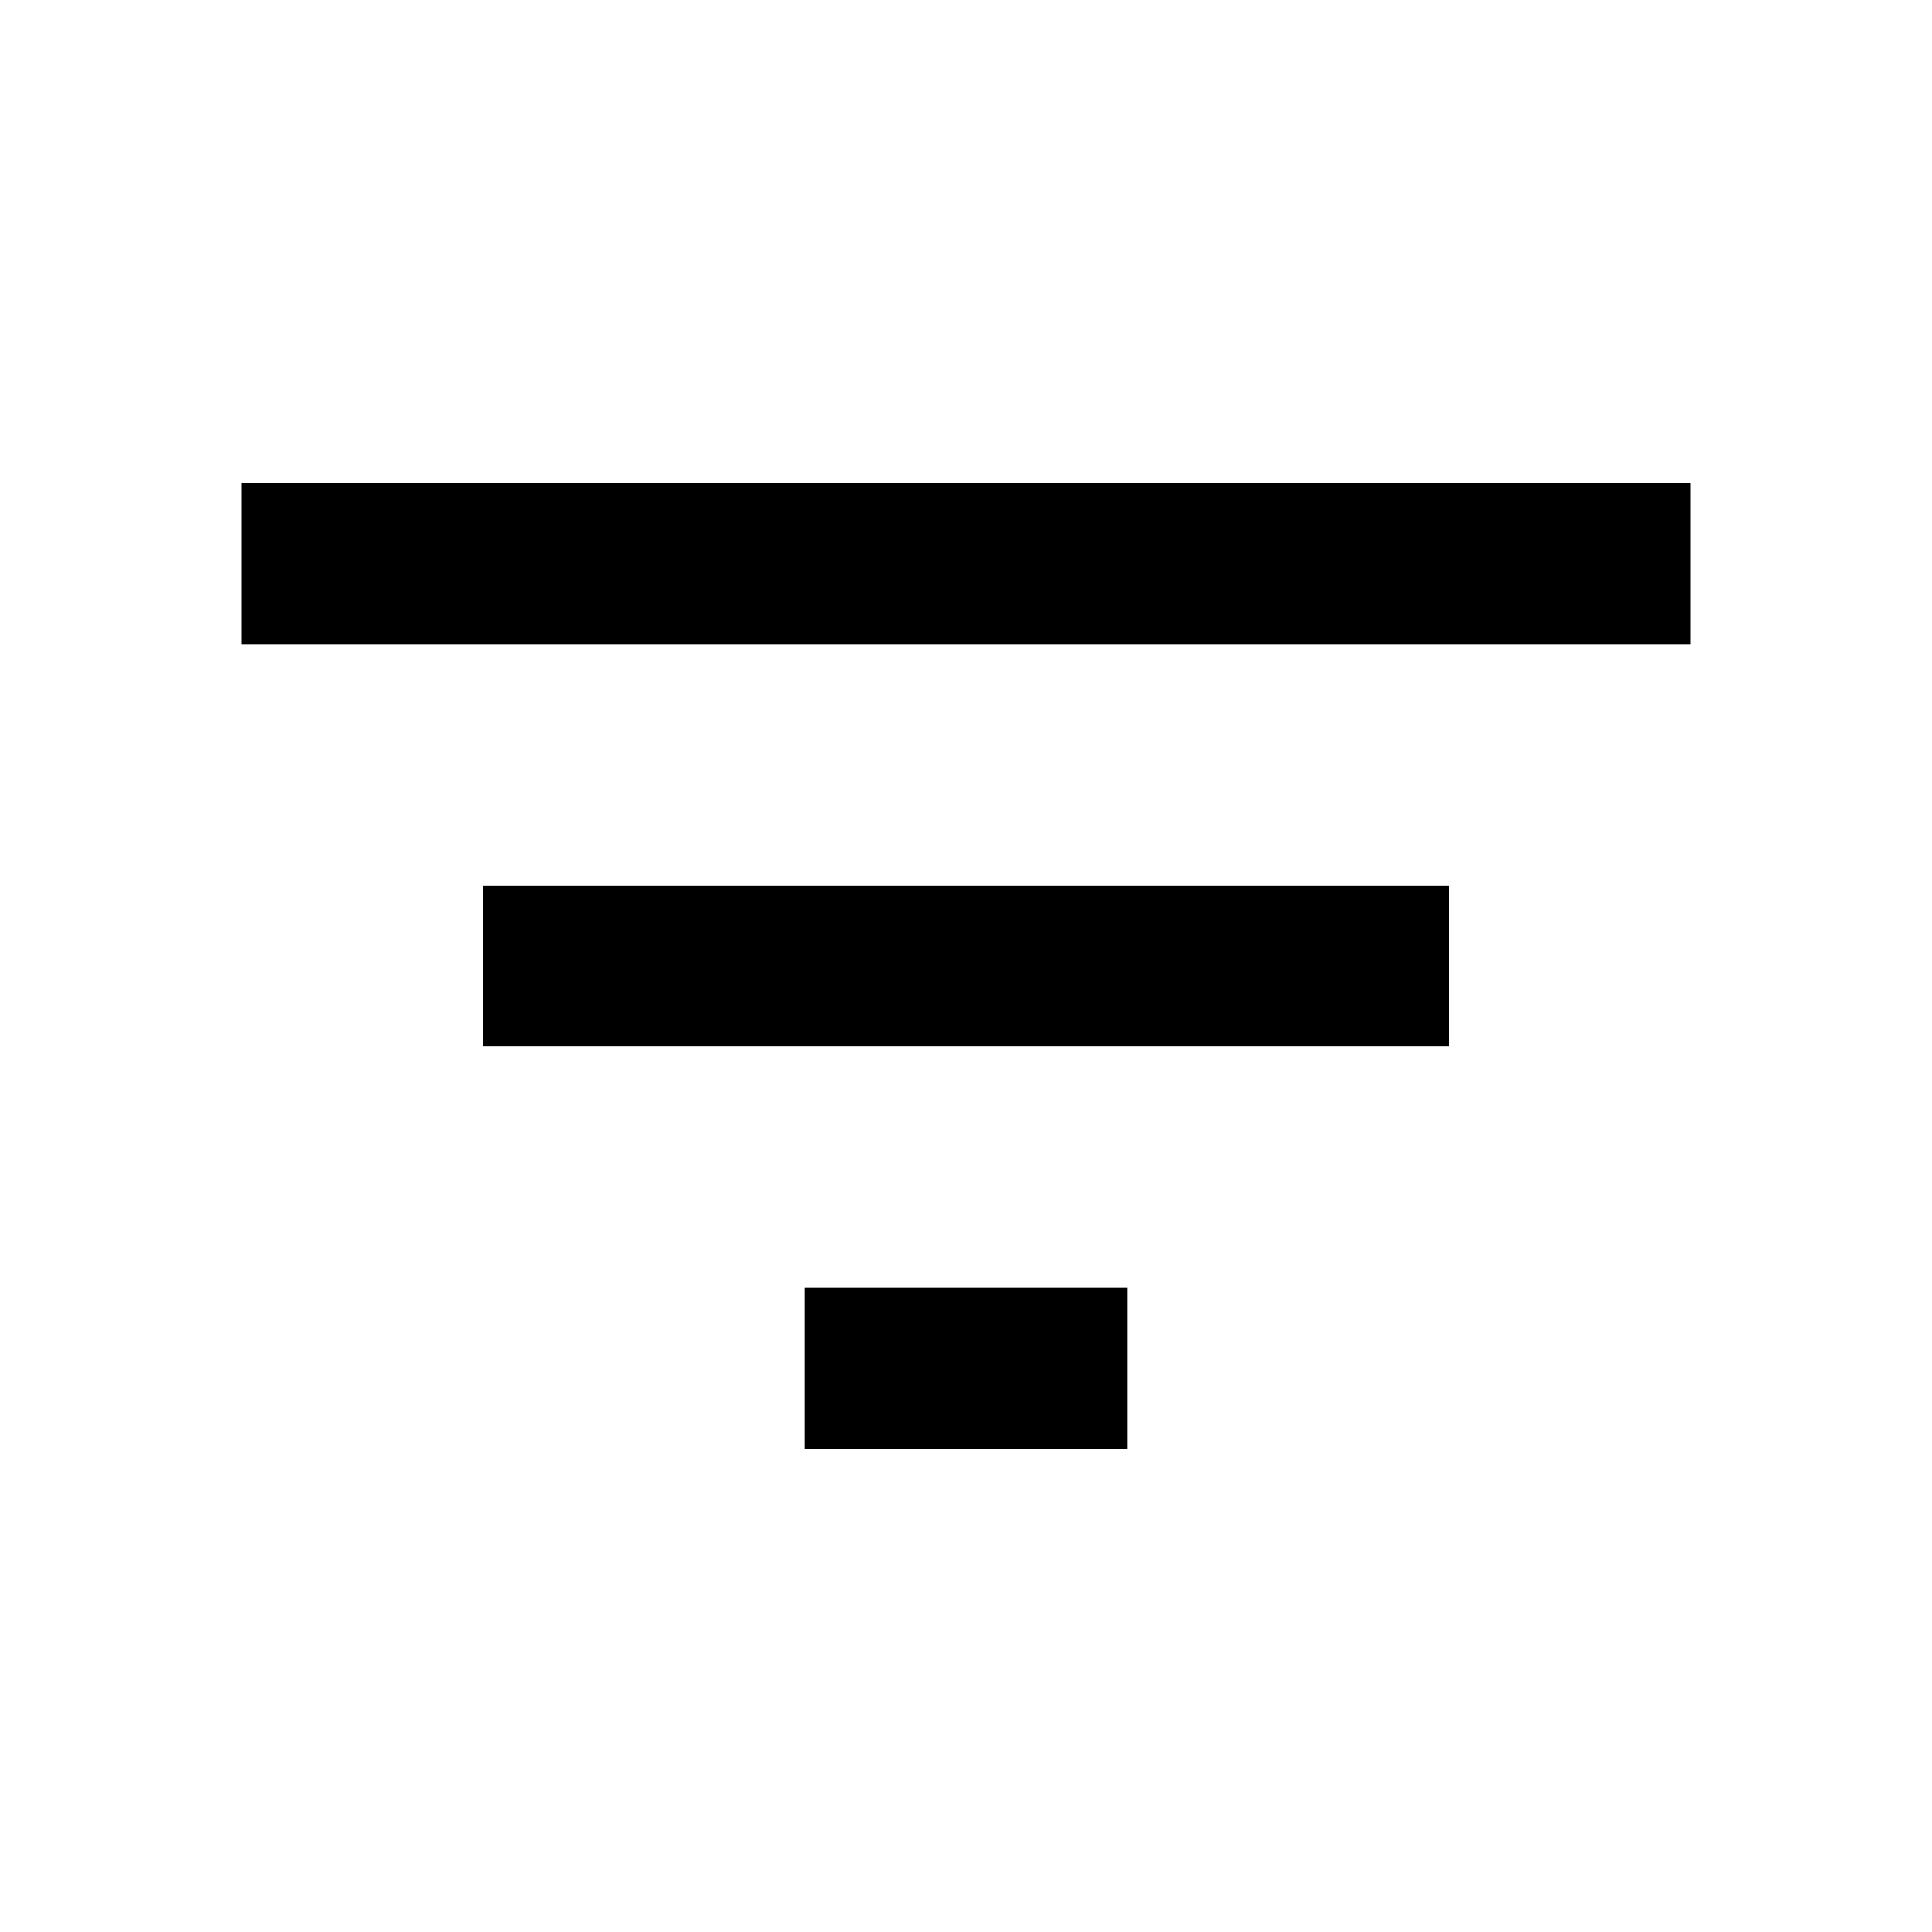
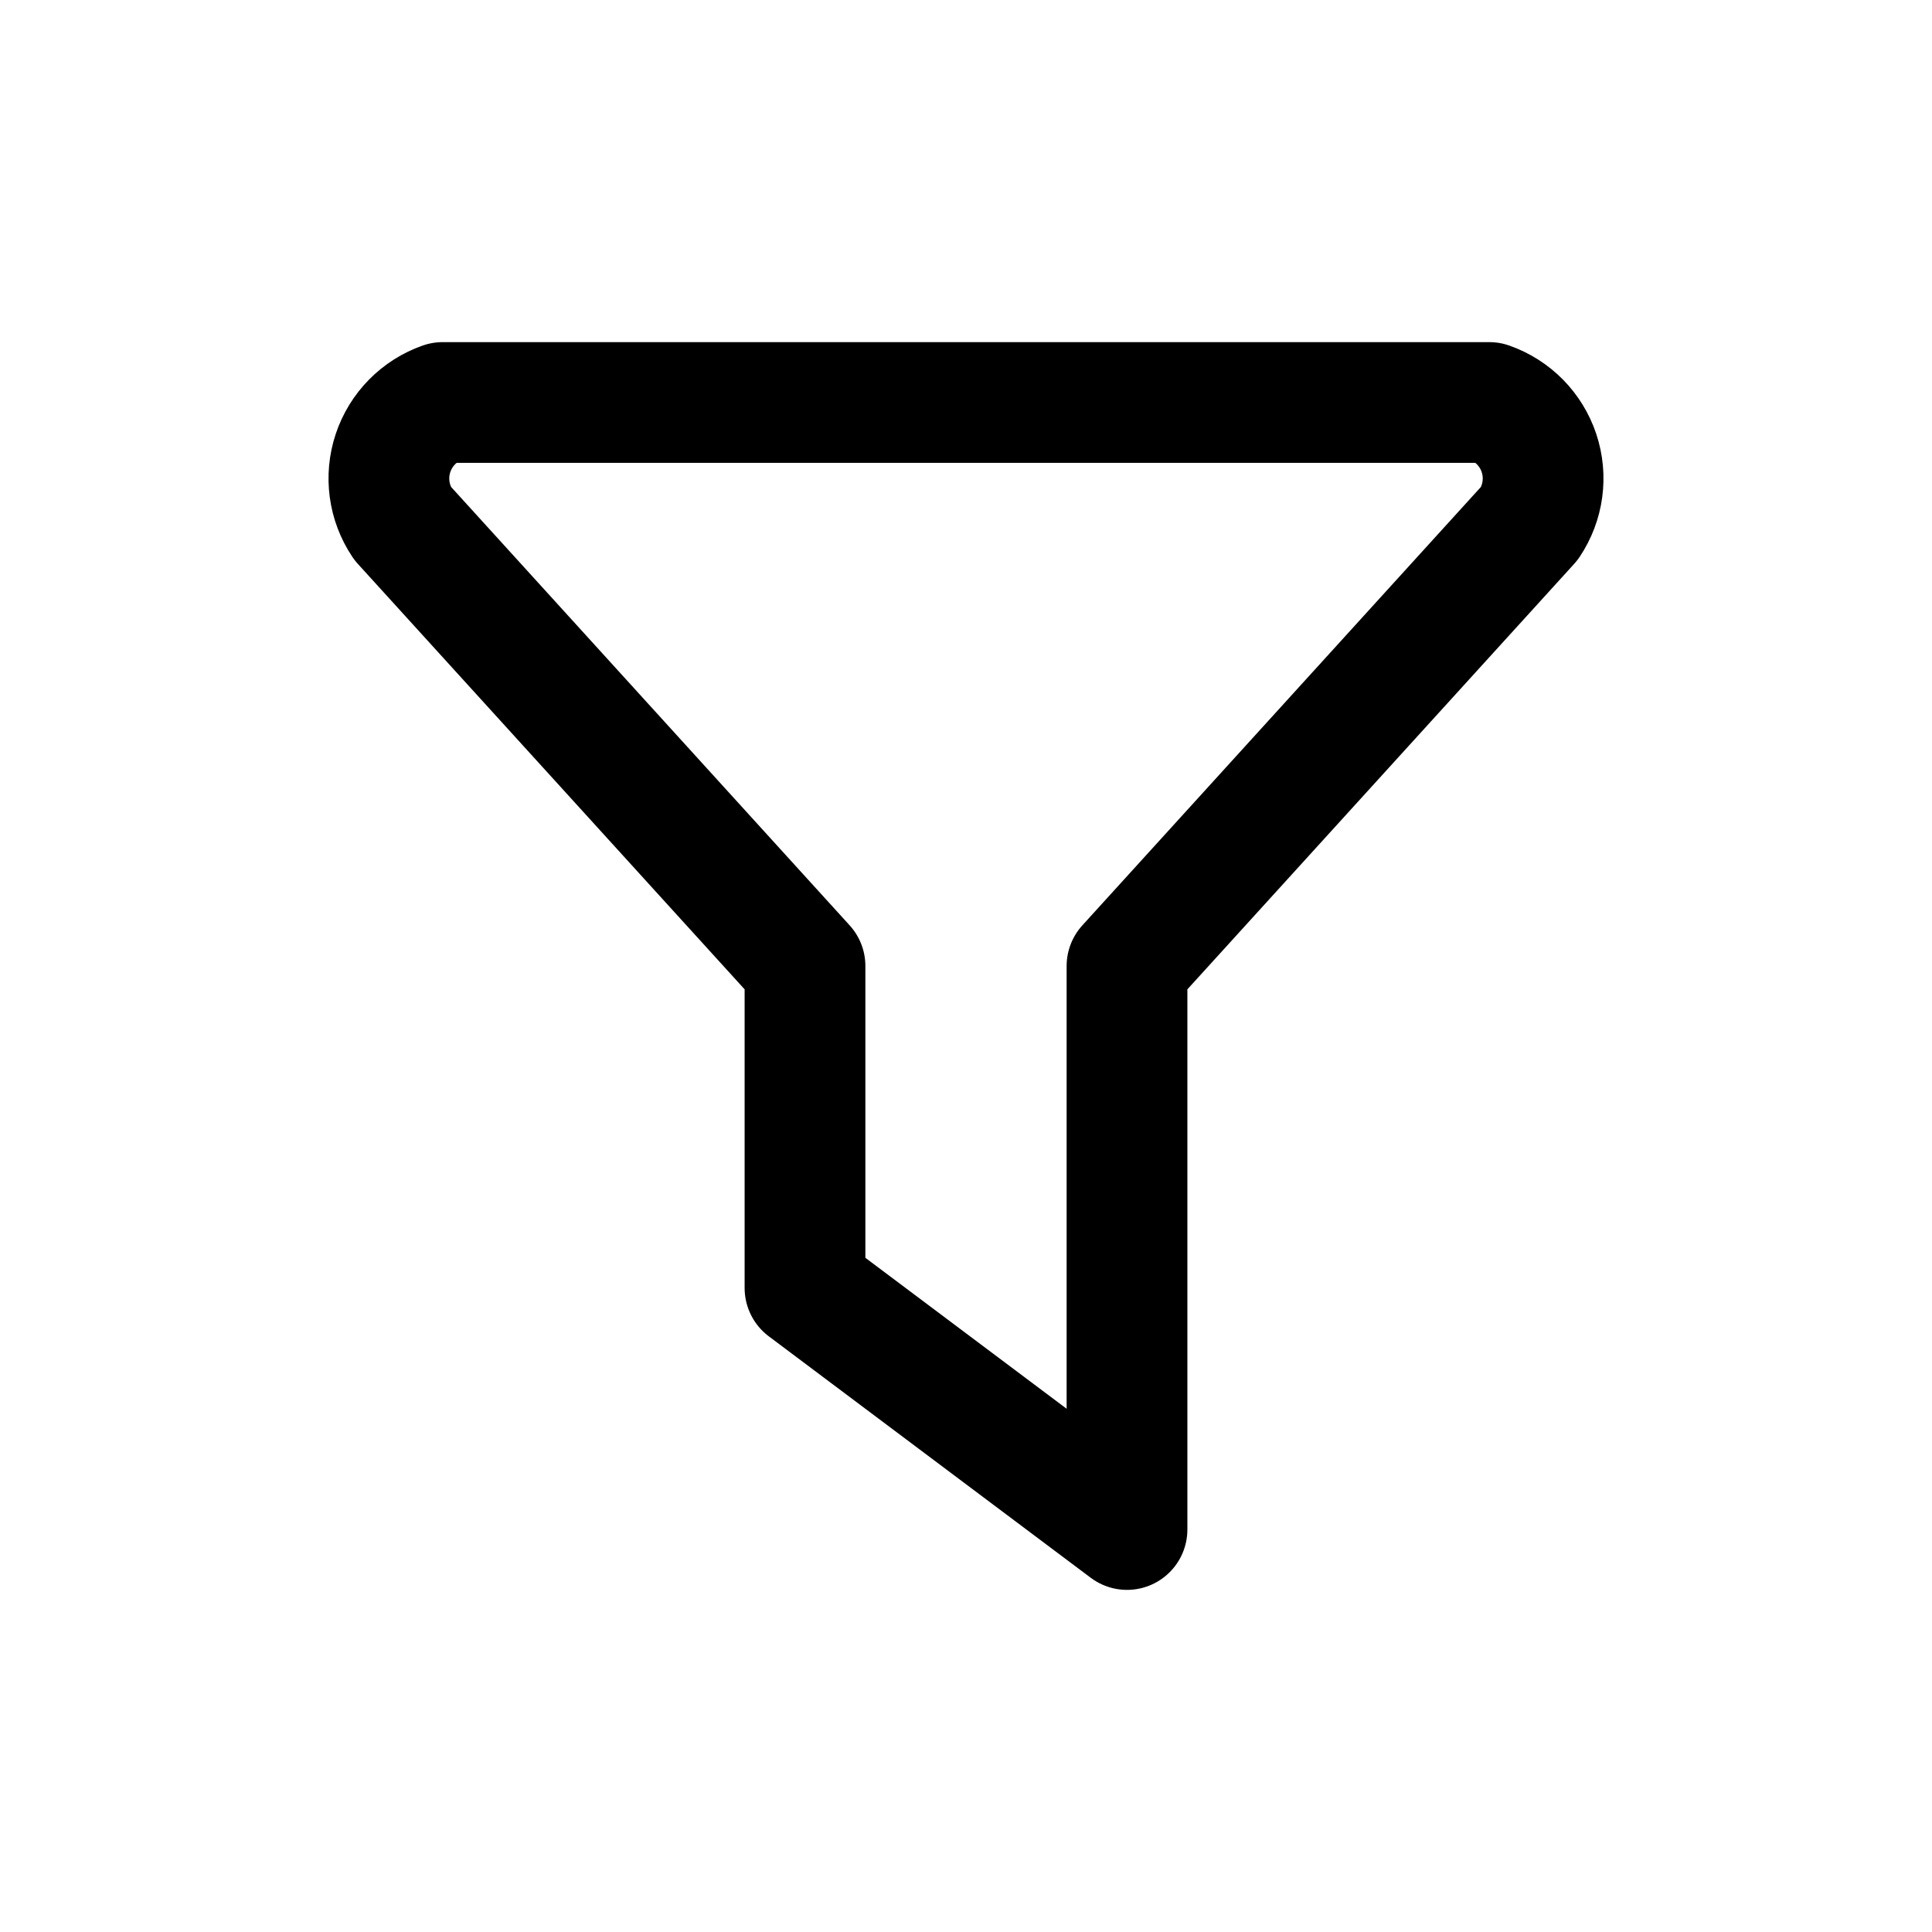
- <svg xmlns="http://www.w3.org/2000/svg" width="18" height="18" viewBox="0 0 24 24">
-   <path d="M0 0h24v24H0V0z" fill="none" />
-   <path d="M10 18h4v-2h-4v2zM3 6v2h18V6H3zm3 7h12v-2H6v2z" fill="currentColor" />
+ <svg xmlns="http://www.w3.org/2000/svg" data-icon-name="icon-tabler-filter" width="24" height="24" viewBox="0 0 24 24" stroke-width="1.5" stroke="currentColor" fill="none" stroke-linecap="round" stroke-linejoin="round">
+   <path stroke="none" d="M0 0h24v24H0z" fill="none" />
+   <path d="M5.5 5h13a1 1 0 0 1 .5 1.5l-5 5.5l0 7l-4 -3l0 -4l-5 -5.5a1 1 0 0 1 .5 -1.5" />
</svg>
